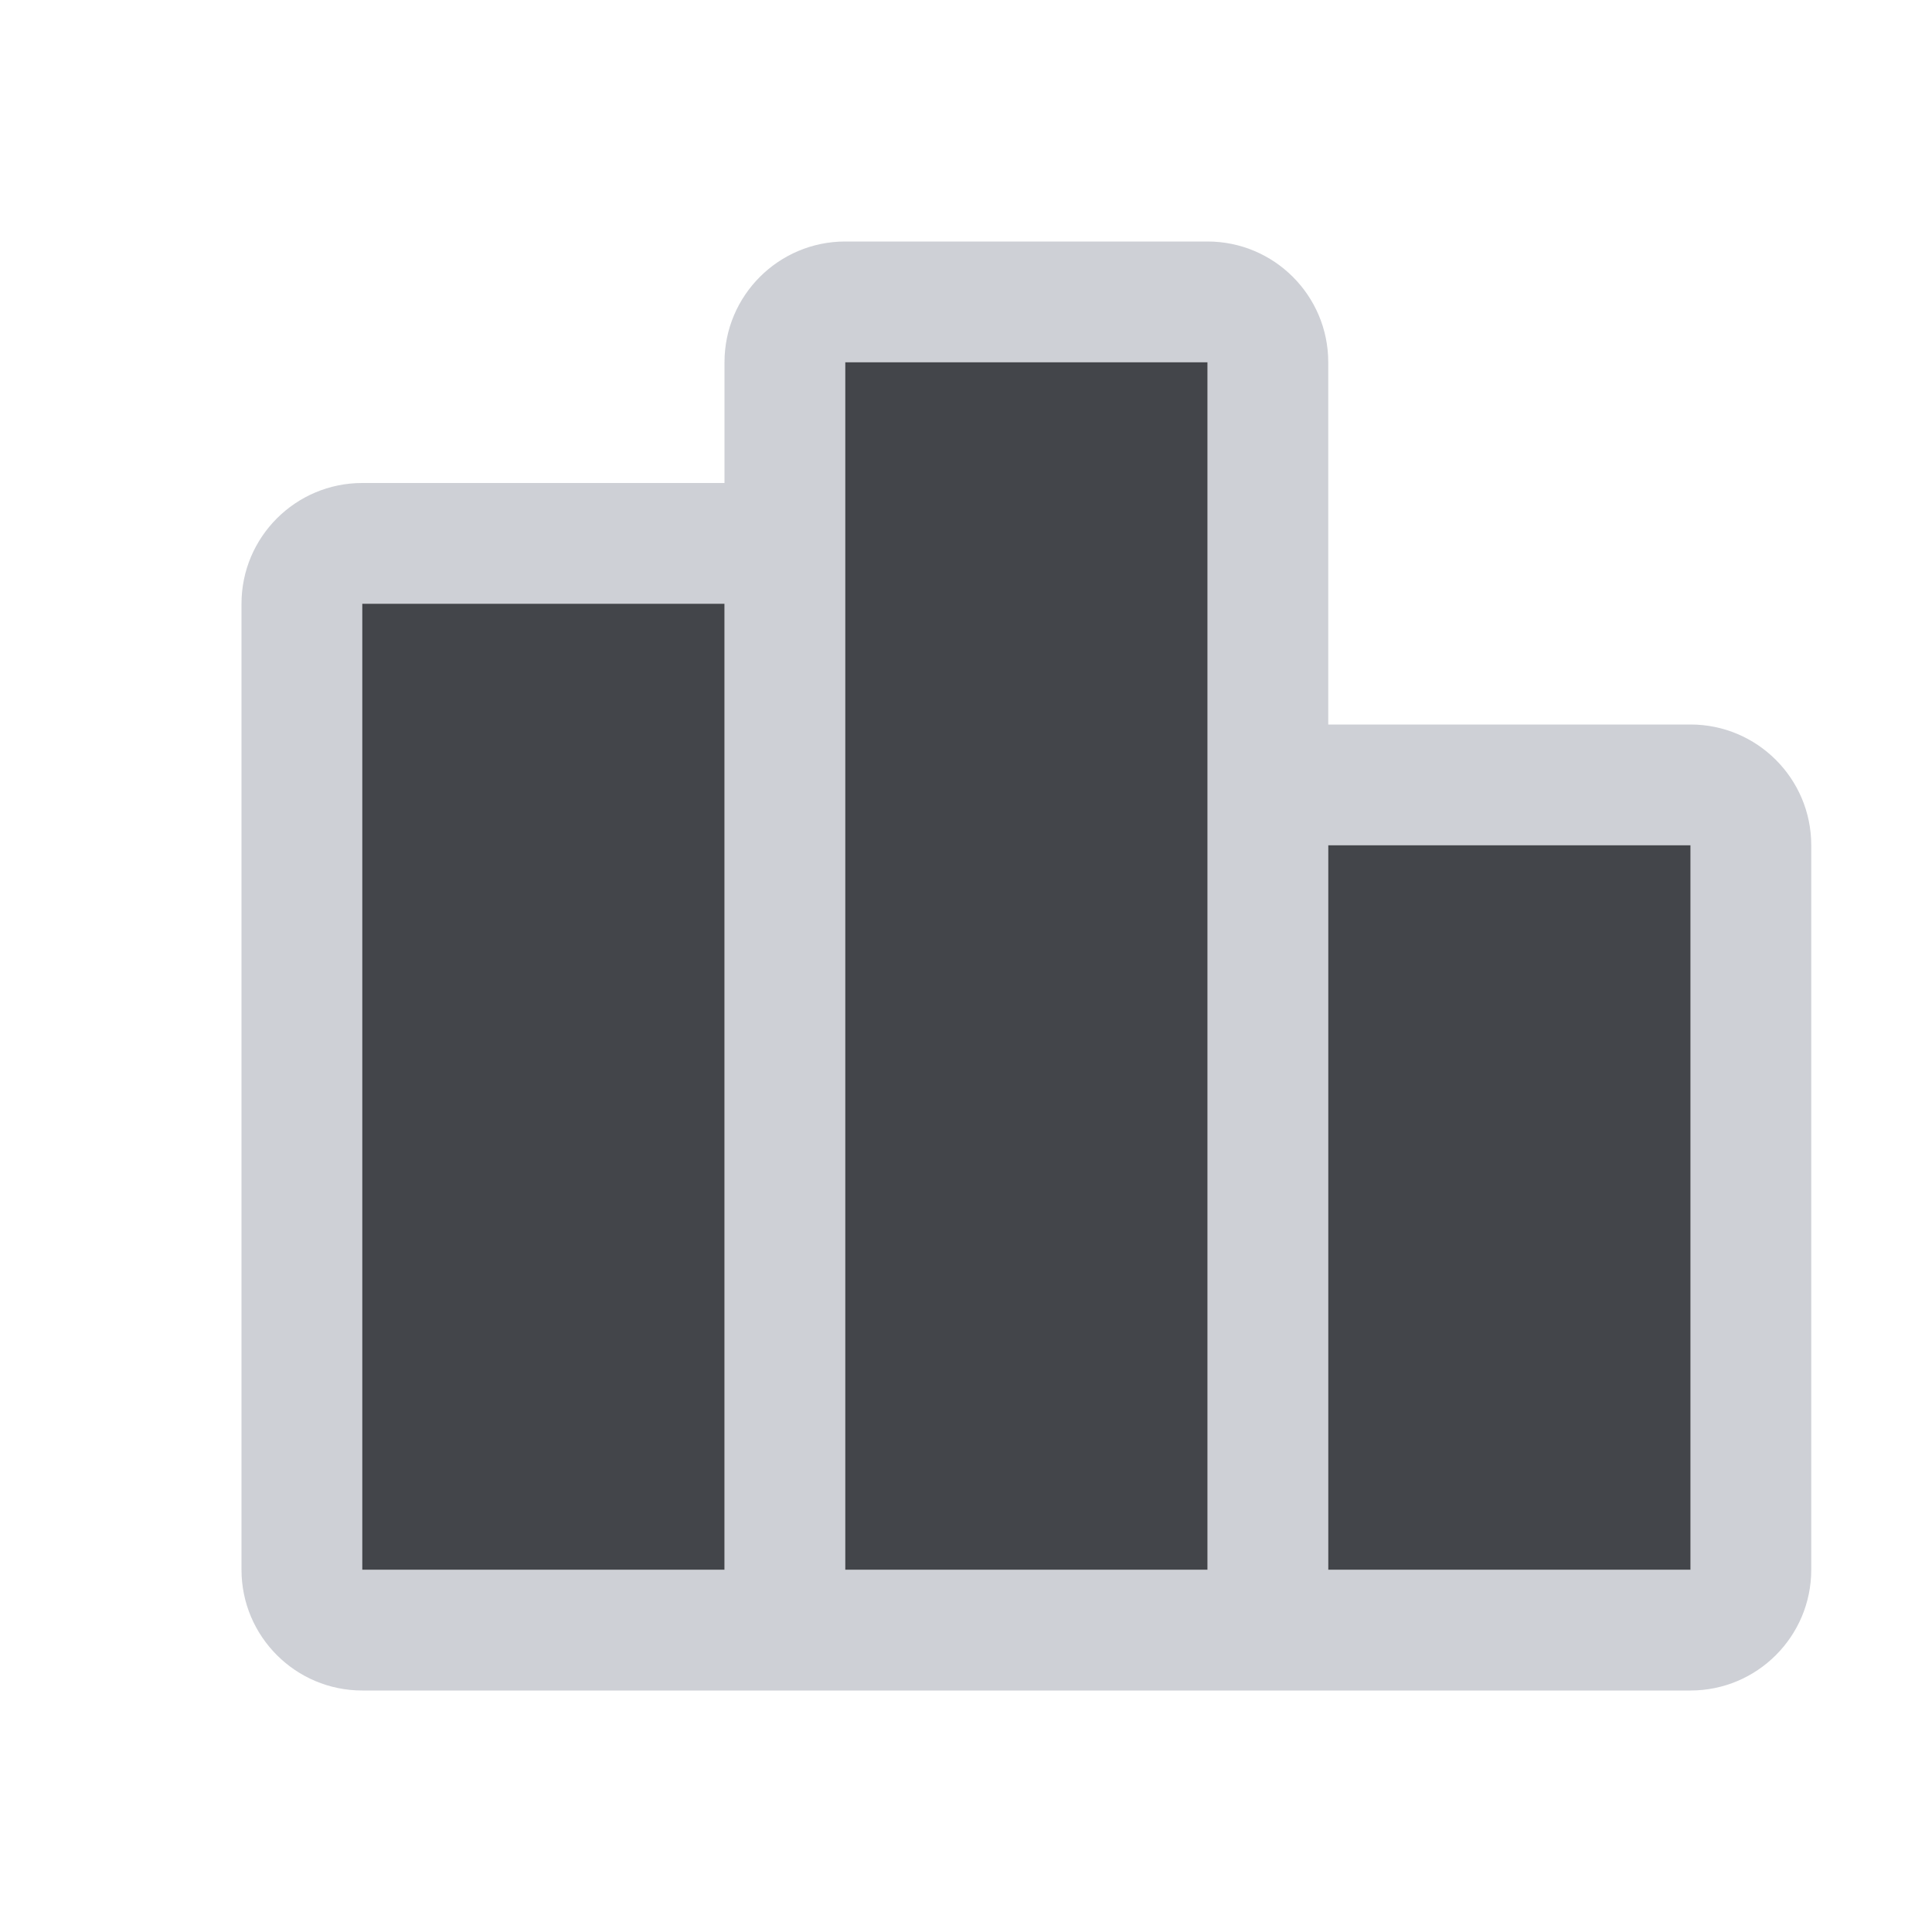
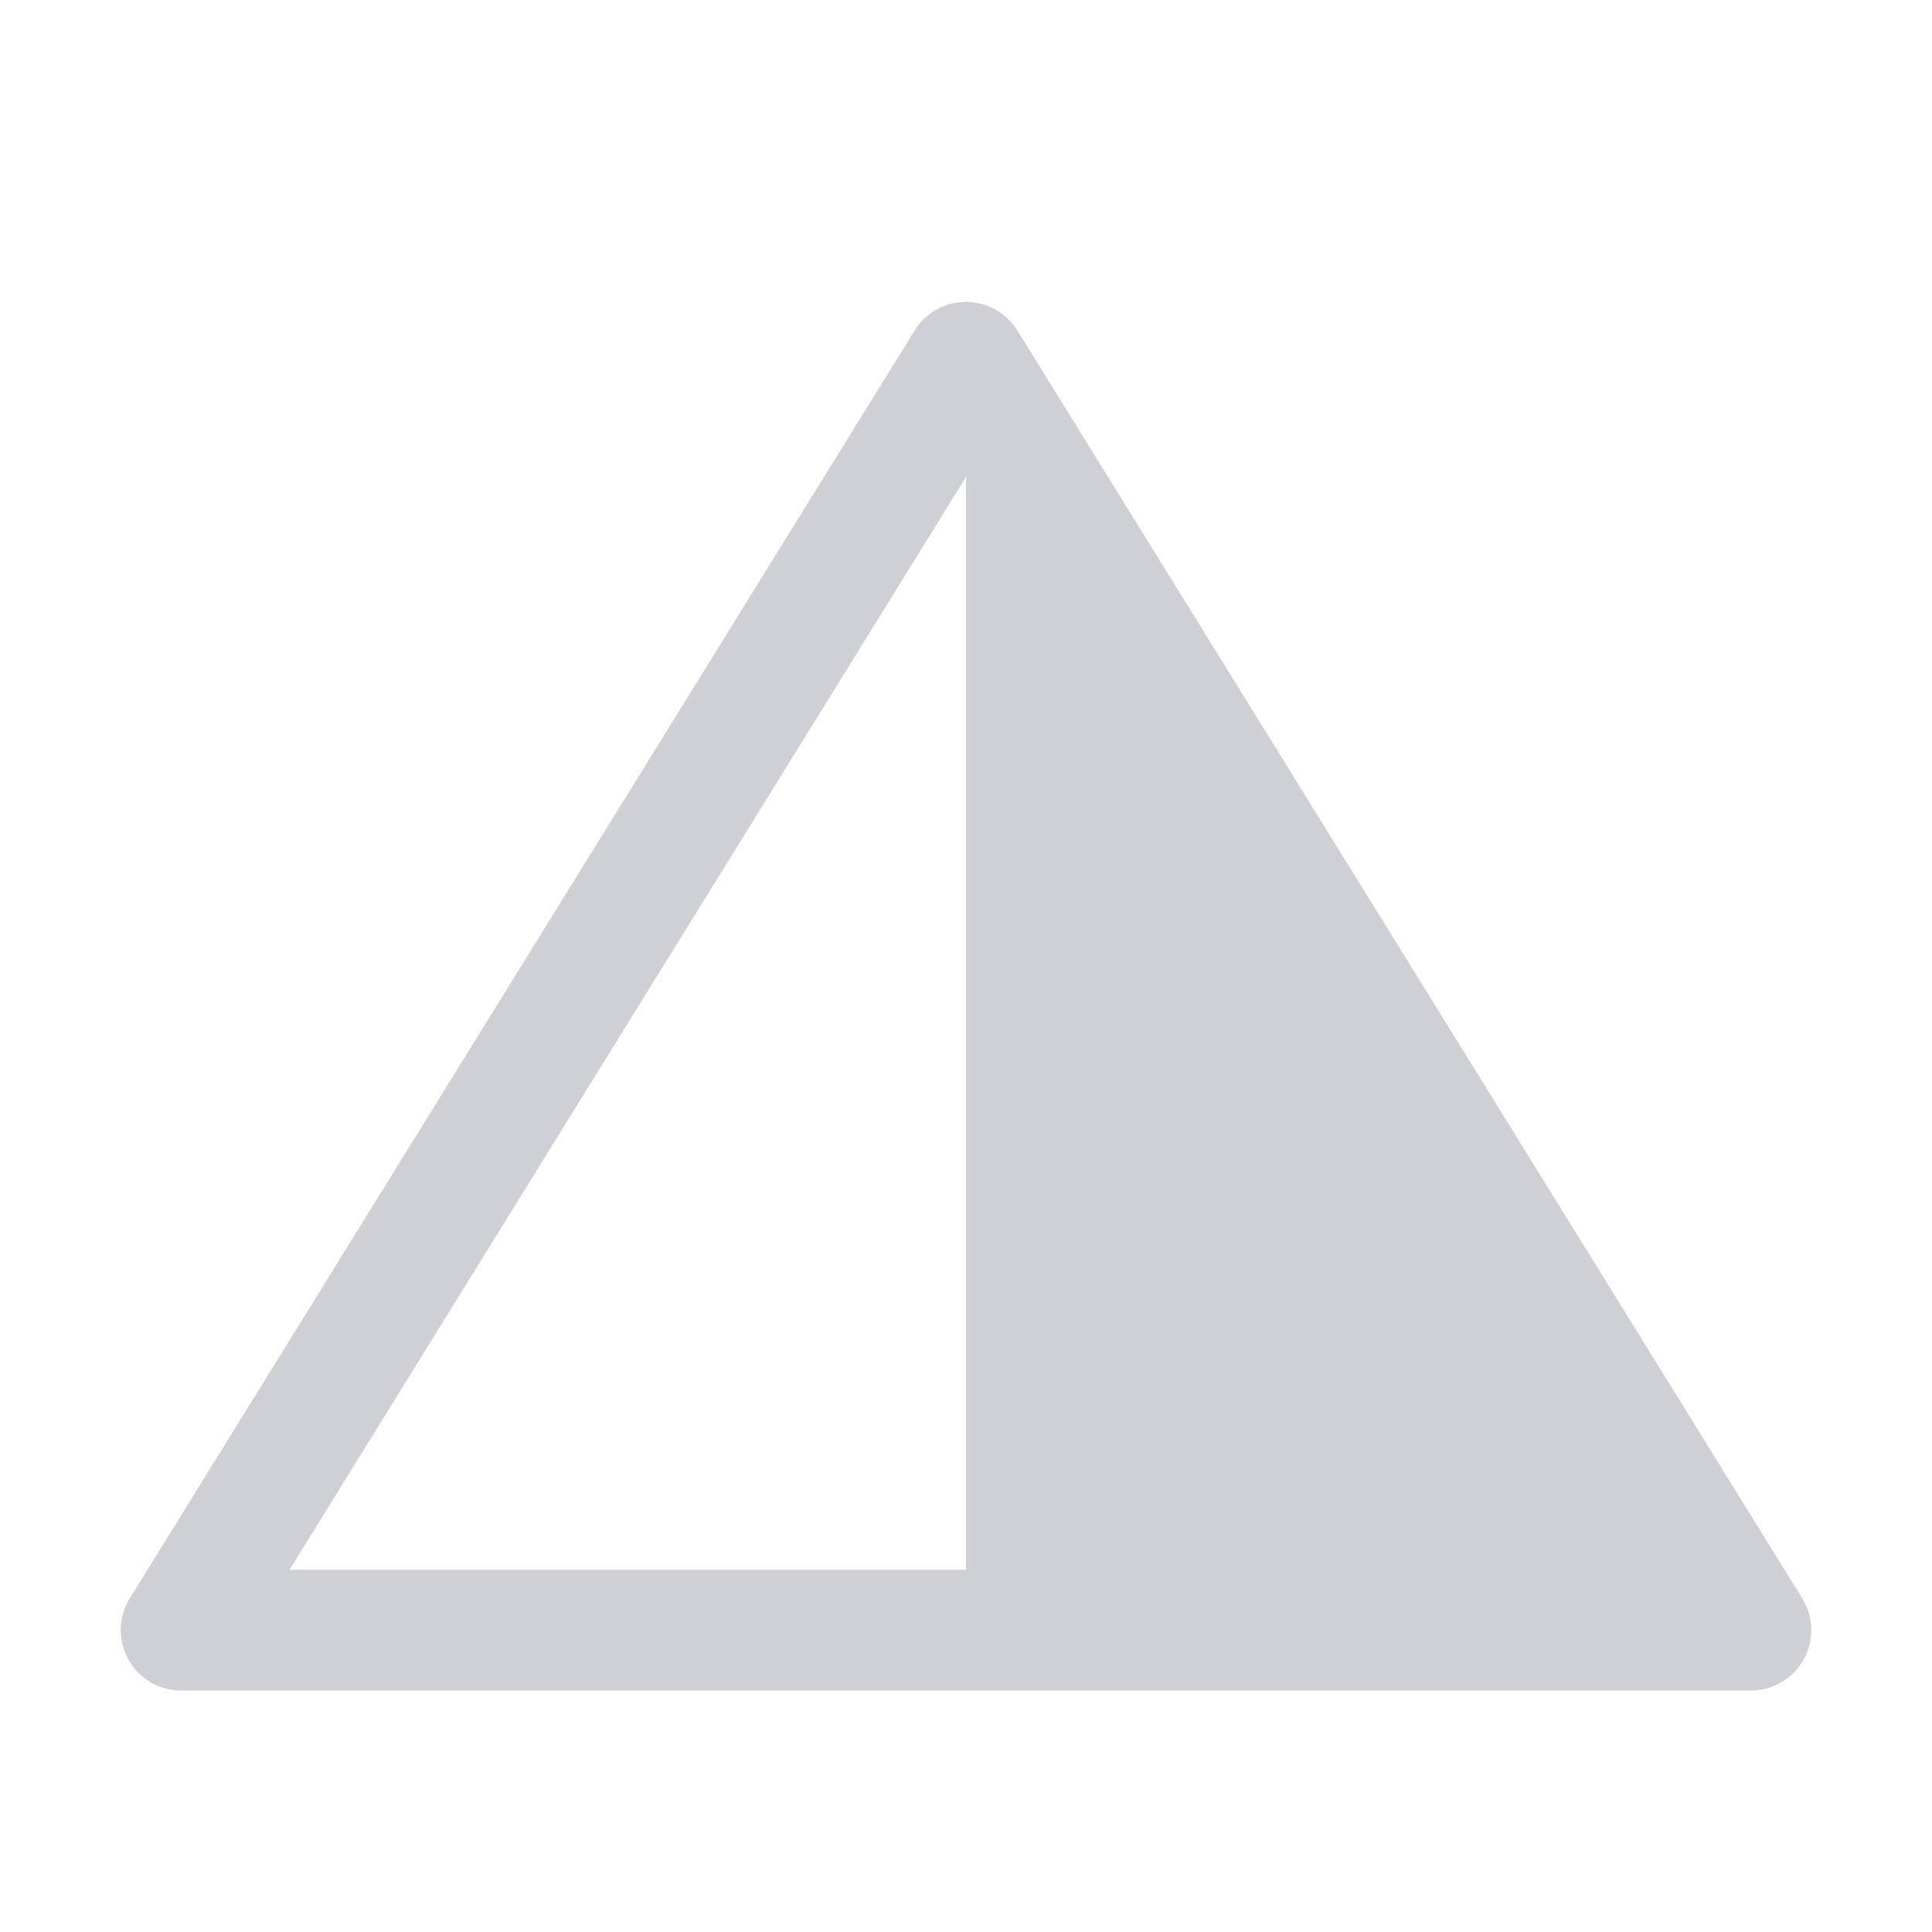
<svg xmlns="http://www.w3.org/2000/svg" width="16" height="16" viewBox="0 0 16 16" fill="none">
-   <path fill-rule="evenodd" clip-rule="evenodd" d="M11 6H14C14.552 6 15 6.448 15 7V13C15 13.552 14.552 14 14 14H3C2.448 14 2 13.552 2 13V5C2 4.448 2.448 4 3 4H6V3C6 2.448 6.448 2 7 2H10C10.552 2 11 2.448 11 3V6ZM10 3H7V13H10V3ZM11 7V13H14V7H11ZM6 5V13H3L3 5H6Z" fill="#CED0D6" />
-   <path d="M7 3H10V13H7V3Z" fill="#43454A" />
-   <path d="M11 13V7H14V13H11Z" fill="#43454A" />
-   <path d="M6 13V5H3V13H6Z" fill="#43454A" />
+   <path d="M8 3L14.5 13.5H8V3Z" fill="#CED0D6" />
+   <path d="M8 3L1.5 13.5H14.5L8 3Z" stroke="#CED0D6" stroke-linejoin="round" />
</svg>
